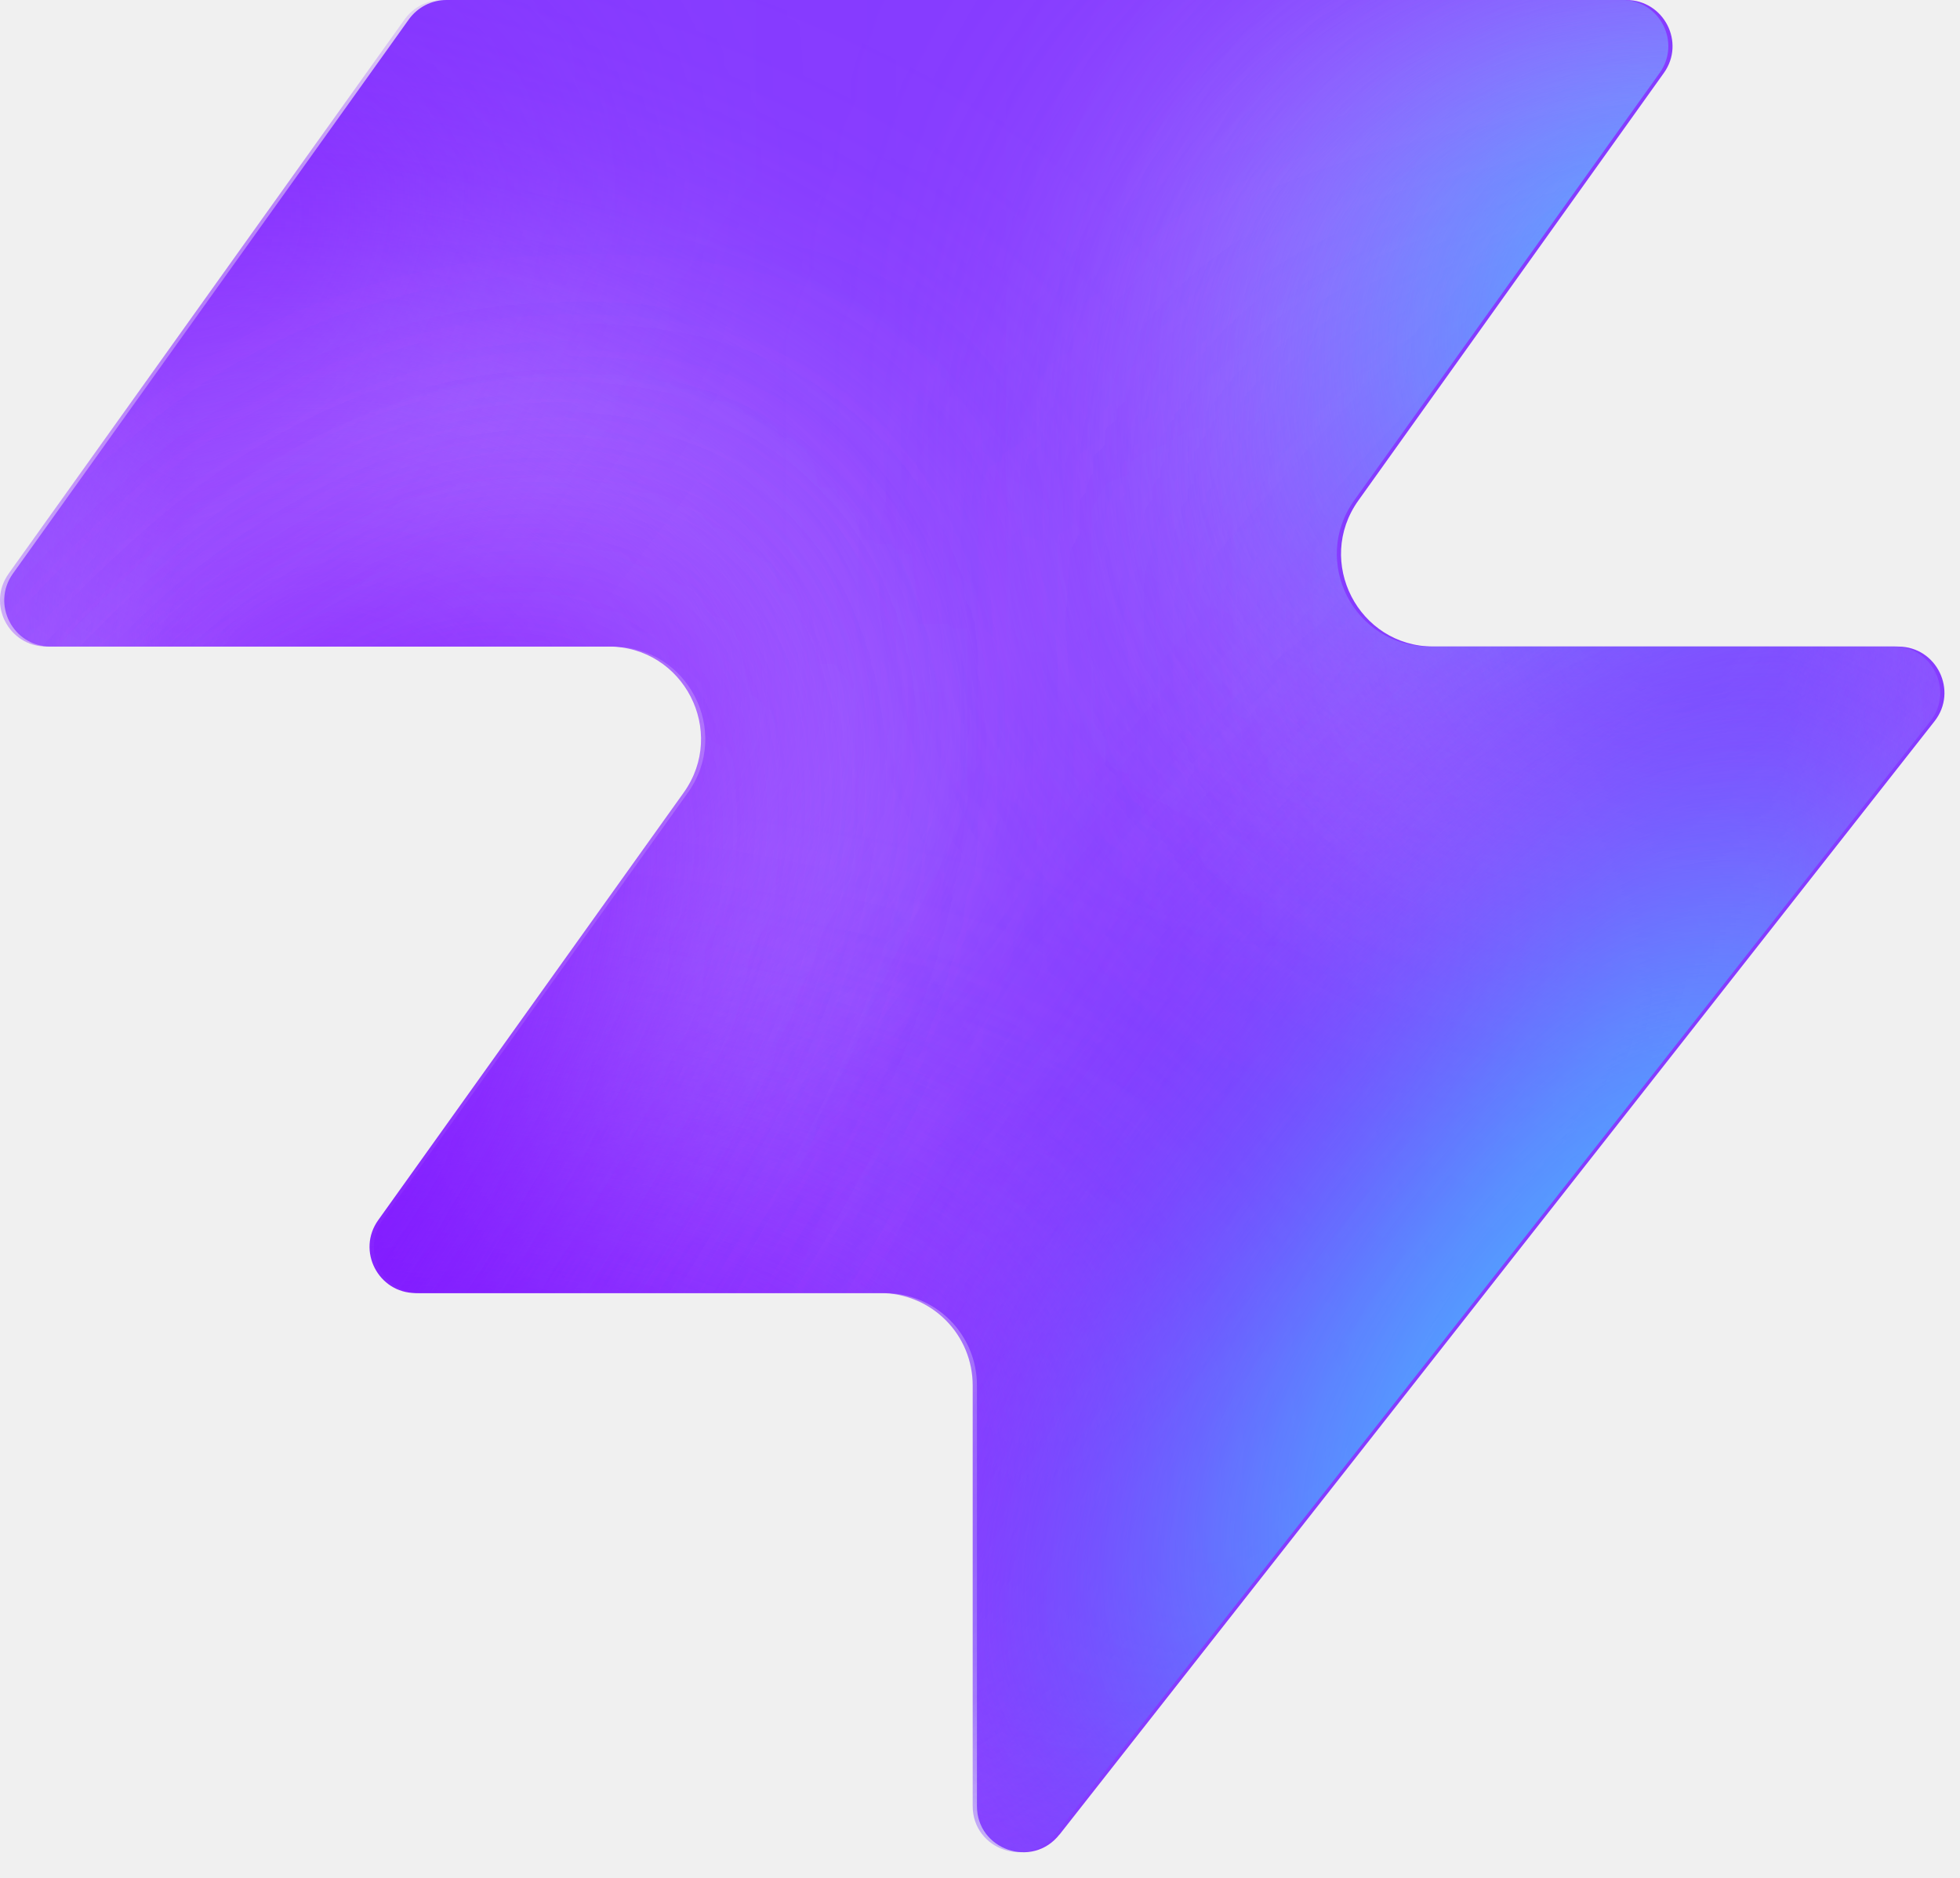
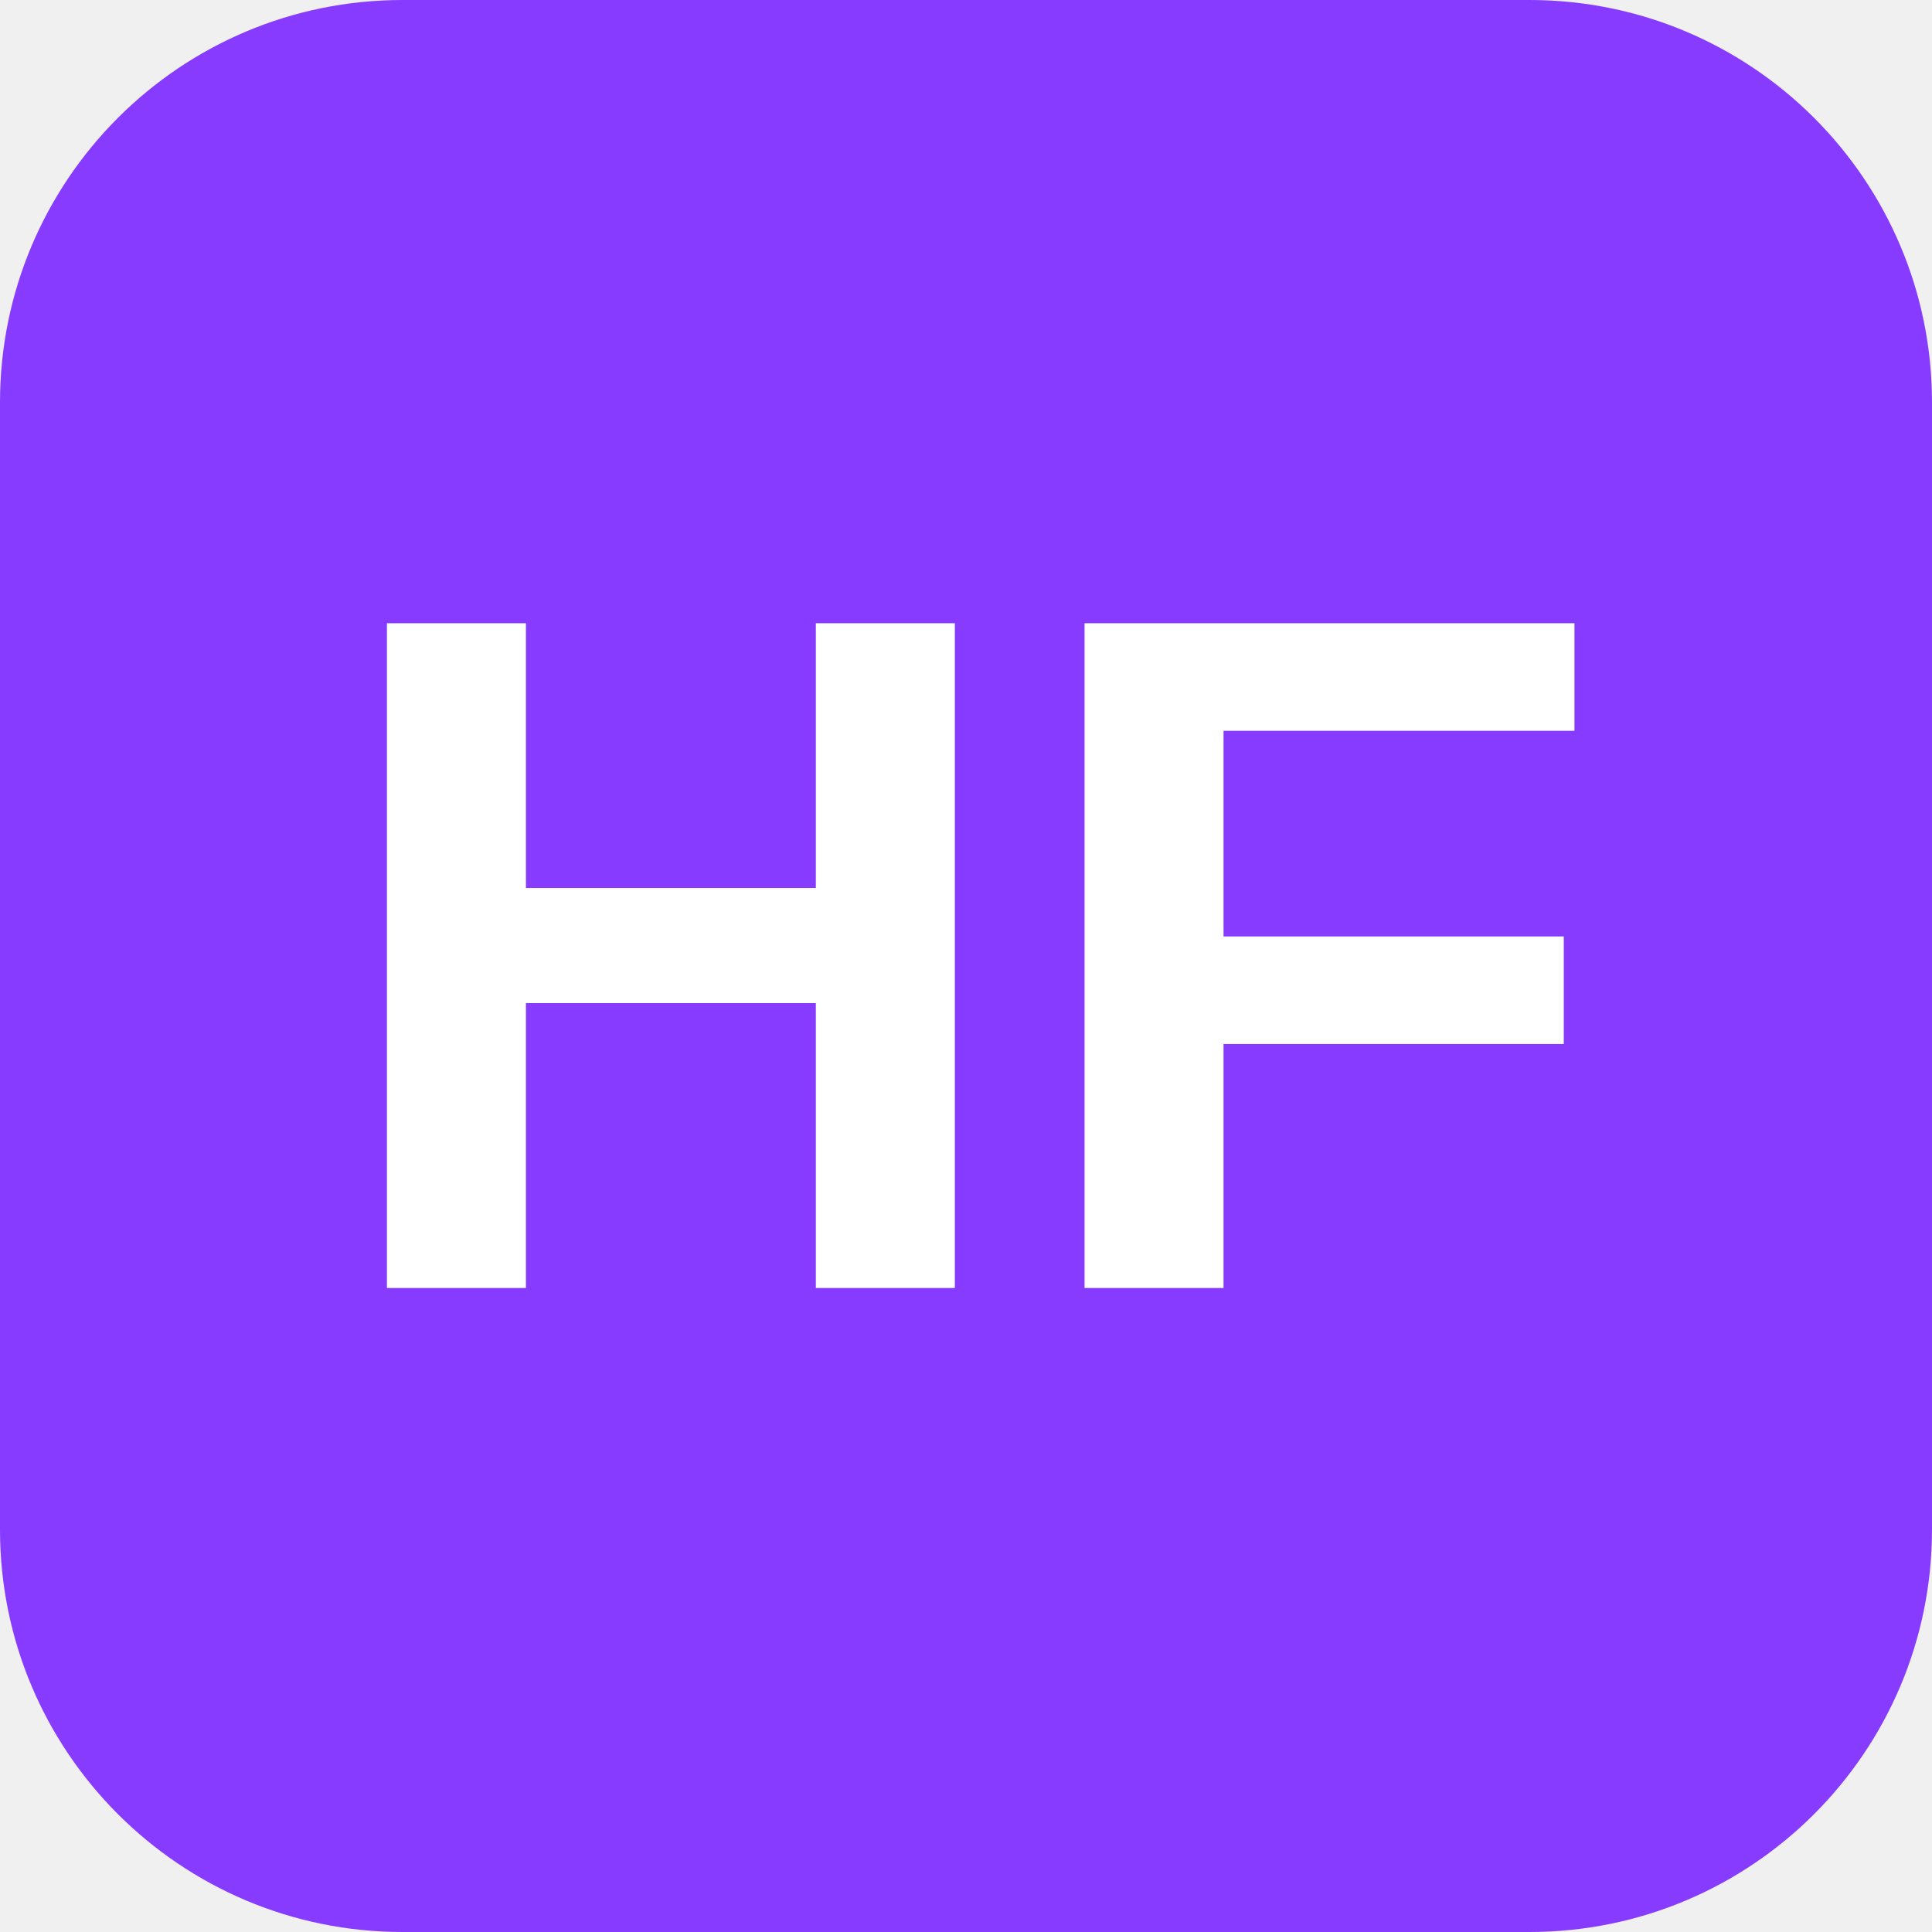
- <svg xmlns="http://www.w3.org/2000/svg" width="48" height="46" fill="none" viewBox="0 0 48 46">
-   <path fill="#863bff" d="M25.946 44.938c-.664.845-2.021.375-2.021-.698V33.937a2.26 2.26 0 0 0-2.262-2.262H10.287c-.92 0-1.456-1.04-.92-1.788l7.48-10.471c1.07-1.497 0-3.578-1.842-3.578H1.237c-.92 0-1.456-1.04-.92-1.788L10.013.474c.214-.297.556-.474.92-.474h28.894c.92 0 1.456 1.04.92 1.788l-7.48 10.471c-1.07 1.498 0 3.579 1.842 3.579h11.377c.943 0 1.473 1.088.89 1.83L25.947 44.94z" style="fill:#863bff;fill:color(display-p3 .525 .23 1);fill-opacity:1" />
-   <mask id="a" width="48" height="46" x="0" y="0" maskUnits="userSpaceOnUse" style="mask-type:alpha">
-     <path fill="#000" d="M25.842 44.938c-.664.844-2.021.375-2.021-.698V33.937a2.26 2.26 0 0 0-2.262-2.262H10.183c-.92 0-1.456-1.04-.92-1.788l7.48-10.471c1.07-1.498 0-3.579-1.842-3.579H1.133c-.92 0-1.456-1.04-.92-1.787L9.91.473c.214-.297.556-.474.92-.474h28.894c.92 0 1.456 1.04.92 1.788l-7.48 10.471c-1.07 1.498 0 3.578 1.842 3.578h11.377c.943 0 1.473 1.088.89 1.832L25.843 44.94z" style="fill:#000;fill-opacity:1" />
-   </mask>
-   <g mask="url(#a)">
-     <g filter="url(#b)">
-       <ellipse cx="5.508" cy="14.704" fill="#ede6ff" rx="5.508" ry="14.704" style="fill:#ede6ff;fill:color(display-p3 .927 .903 1);fill-opacity:1" transform="matrix(.00324 1 1 -.00324 -4.47 31.516)" />
-     </g>
-     <g filter="url(#c)">
-       <ellipse cx="10.399" cy="29.851" fill="#ede6ff" rx="10.399" ry="29.851" style="fill:#ede6ff;fill:color(display-p3 .927 .903 1);fill-opacity:1" transform="matrix(.00324 1 1 -.00324 -39.328 7.883)" />
-     </g>
-     <g filter="url(#d)">
-       <ellipse cx="5.508" cy="30.487" fill="#7e14ff" rx="5.508" ry="30.487" style="fill:#7e14ff;fill:color(display-p3 .492 .077 1);fill-opacity:1" transform="rotate(89.814 -25.913 -14.639)scale(1 -1)" />
-     </g>
-     <g filter="url(#e)">
-       <ellipse cx="5.508" cy="30.599" fill="#7e14ff" rx="5.508" ry="30.599" style="fill:#7e14ff;fill:color(display-p3 .492 .077 1);fill-opacity:1" transform="rotate(89.814 -32.644 -3.334)scale(1 -1)" />
-     </g>
-     <g filter="url(#f)">
-       <ellipse cx="5.508" cy="30.599" fill="#7e14ff" rx="5.508" ry="30.599" style="fill:#7e14ff;fill:color(display-p3 .492 .077 1);fill-opacity:1" transform="matrix(.00324 1 1 -.00324 -34.34 30.47)" />
-     </g>
-     <g filter="url(#g)">
-       <ellipse cx="14.072" cy="22.078" fill="#ede6ff" rx="14.072" ry="22.078" style="fill:#ede6ff;fill:color(display-p3 .927 .903 1);fill-opacity:1" transform="rotate(93.35 24.506 48.493)scale(-1 1)" />
-     </g>
-     <g filter="url(#h)">
-       <ellipse cx="3.47" cy="21.501" fill="#7e14ff" rx="3.47" ry="21.501" style="fill:#7e14ff;fill:color(display-p3 .492 .077 1);fill-opacity:1" transform="rotate(89.009 28.708 47.59)scale(-1 1)" />
-     </g>
-     <g filter="url(#i)">
-       <ellipse cx="3.47" cy="21.501" fill="#7e14ff" rx="3.47" ry="21.501" style="fill:#7e14ff;fill:color(display-p3 .492 .077 1);fill-opacity:1" transform="rotate(89.009 28.708 47.59)scale(-1 1)" />
-     </g>
-     <g filter="url(#j)">
-       <ellipse cx=".387" cy="8.972" fill="#7e14ff" rx="4.407" ry="29.108" style="fill:#7e14ff;fill:color(display-p3 .492 .077 1);fill-opacity:1" transform="rotate(39.51 .387 8.972)" />
-     </g>
-     <g filter="url(#k)">
-       <ellipse cx="47.523" cy="-6.092" fill="#7e14ff" rx="4.407" ry="29.108" style="fill:#7e14ff;fill:color(display-p3 .492 .077 1);fill-opacity:1" transform="rotate(37.892 47.523 -6.092)" />
-     </g>
-     <g filter="url(#l)">
-       <ellipse cx="41.412" cy="6.333" fill="#47bfff" rx="5.971" ry="9.665" style="fill:#47bfff;fill:color(display-p3 .28 .748 1);fill-opacity:1" transform="rotate(37.892 41.412 6.333)" />
-     </g>
-     <g filter="url(#m)">
-       <ellipse cx="-1.879" cy="38.332" fill="#7e14ff" rx="4.407" ry="29.108" style="fill:#7e14ff;fill:color(display-p3 .492 .077 1);fill-opacity:1" transform="rotate(37.892 -1.88 38.332)" />
-     </g>
-     <g filter="url(#n)">
-       <ellipse cx="-1.879" cy="38.332" fill="#7e14ff" rx="4.407" ry="29.108" style="fill:#7e14ff;fill:color(display-p3 .492 .077 1);fill-opacity:1" transform="rotate(37.892 -1.88 38.332)" />
-     </g>
-     <g filter="url(#o)">
-       <ellipse cx="35.651" cy="29.907" fill="#7e14ff" rx="4.407" ry="29.108" style="fill:#7e14ff;fill:color(display-p3 .492 .077 1);fill-opacity:1" transform="rotate(37.892 35.651 29.907)" />
-     </g>
-     <g filter="url(#p)">
-       <ellipse cx="38.418" cy="32.4" fill="#47bfff" rx="5.971" ry="15.297" style="fill:#47bfff;fill:color(display-p3 .28 .748 1);fill-opacity:1" transform="rotate(37.892 38.418 32.4)" />
-     </g>
-   </g>
-   <defs>
-     <filter id="b" width="60.045" height="41.654" x="-19.77" y="16.149" color-interpolation-filters="sRGB" filterUnits="userSpaceOnUse">
-       <feFlood flood-opacity="0" result="BackgroundImageFix" />
-       <feBlend in="SourceGraphic" in2="BackgroundImageFix" result="shape" />
-       <feGaussianBlur result="effect1_foregroundBlur_2002_17158" stdDeviation="7.659" />
-     </filter>
-     <filter id="c" width="90.34" height="51.437" x="-54.613" y="-7.533" color-interpolation-filters="sRGB" filterUnits="userSpaceOnUse">
-       <feFlood flood-opacity="0" result="BackgroundImageFix" />
-       <feBlend in="SourceGraphic" in2="BackgroundImageFix" result="shape" />
-       <feGaussianBlur result="effect1_foregroundBlur_2002_17158" stdDeviation="7.659" />
-     </filter>
-     <filter id="d" width="79.355" height="29.4" x="-49.64" y="2.03" color-interpolation-filters="sRGB" filterUnits="userSpaceOnUse">
-       <feFlood flood-opacity="0" result="BackgroundImageFix" />
-       <feBlend in="SourceGraphic" in2="BackgroundImageFix" result="shape" />
-       <feGaussianBlur result="effect1_foregroundBlur_2002_17158" stdDeviation="4.596" />
-     </filter>
-     <filter id="e" width="79.579" height="29.4" x="-45.045" y="20.029" color-interpolation-filters="sRGB" filterUnits="userSpaceOnUse">
-       <feFlood flood-opacity="0" result="BackgroundImageFix" />
-       <feBlend in="SourceGraphic" in2="BackgroundImageFix" result="shape" />
-       <feGaussianBlur result="effect1_foregroundBlur_2002_17158" stdDeviation="4.596" />
-     </filter>
-     <filter id="f" width="79.579" height="29.4" x="-43.513" y="21.178" color-interpolation-filters="sRGB" filterUnits="userSpaceOnUse">
-       <feFlood flood-opacity="0" result="BackgroundImageFix" />
-       <feBlend in="SourceGraphic" in2="BackgroundImageFix" result="shape" />
-       <feGaussianBlur result="effect1_foregroundBlur_2002_17158" stdDeviation="4.596" />
-     </filter>
-     <filter id="g" width="74.749" height="58.852" x="15.756" y="-17.901" color-interpolation-filters="sRGB" filterUnits="userSpaceOnUse">
-       <feFlood flood-opacity="0" result="BackgroundImageFix" />
-       <feBlend in="SourceGraphic" in2="BackgroundImageFix" result="shape" />
-       <feGaussianBlur result="effect1_foregroundBlur_2002_17158" stdDeviation="7.659" />
-     </filter>
-     <filter id="h" width="61.377" height="25.362" x="23.548" y="2.284" color-interpolation-filters="sRGB" filterUnits="userSpaceOnUse">
-       <feFlood flood-opacity="0" result="BackgroundImageFix" />
-       <feBlend in="SourceGraphic" in2="BackgroundImageFix" result="shape" />
-       <feGaussianBlur result="effect1_foregroundBlur_2002_17158" stdDeviation="4.596" />
-     </filter>
-     <filter id="i" width="61.377" height="25.362" x="23.548" y="2.284" color-interpolation-filters="sRGB" filterUnits="userSpaceOnUse">
-       <feFlood flood-opacity="0" result="BackgroundImageFix" />
-       <feBlend in="SourceGraphic" in2="BackgroundImageFix" result="shape" />
-       <feGaussianBlur result="effect1_foregroundBlur_2002_17158" stdDeviation="4.596" />
-     </filter>
-     <filter id="j" width="56.045" height="63.649" x="-27.636" y="-22.853" color-interpolation-filters="sRGB" filterUnits="userSpaceOnUse">
-       <feFlood flood-opacity="0" result="BackgroundImageFix" />
-       <feBlend in="SourceGraphic" in2="BackgroundImageFix" result="shape" />
-       <feGaussianBlur result="effect1_foregroundBlur_2002_17158" stdDeviation="4.596" />
-     </filter>
-     <filter id="k" width="54.814" height="64.646" x="20.116" y="-38.415" color-interpolation-filters="sRGB" filterUnits="userSpaceOnUse">
-       <feFlood flood-opacity="0" result="BackgroundImageFix" />
-       <feBlend in="SourceGraphic" in2="BackgroundImageFix" result="shape" />
-       <feGaussianBlur result="effect1_foregroundBlur_2002_17158" stdDeviation="4.596" />
-     </filter>
-     <filter id="l" width="33.541" height="35.313" x="24.641" y="-11.323" color-interpolation-filters="sRGB" filterUnits="userSpaceOnUse">
-       <feFlood flood-opacity="0" result="BackgroundImageFix" />
-       <feBlend in="SourceGraphic" in2="BackgroundImageFix" result="shape" />
-       <feGaussianBlur result="effect1_foregroundBlur_2002_17158" stdDeviation="4.596" />
-     </filter>
-     <filter id="m" width="54.814" height="64.646" x="-29.286" y="6.009" color-interpolation-filters="sRGB" filterUnits="userSpaceOnUse">
-       <feFlood flood-opacity="0" result="BackgroundImageFix" />
-       <feBlend in="SourceGraphic" in2="BackgroundImageFix" result="shape" />
-       <feGaussianBlur result="effect1_foregroundBlur_2002_17158" stdDeviation="4.596" />
-     </filter>
-     <filter id="n" width="54.814" height="64.646" x="-29.286" y="6.009" color-interpolation-filters="sRGB" filterUnits="userSpaceOnUse">
-       <feFlood flood-opacity="0" result="BackgroundImageFix" />
-       <feBlend in="SourceGraphic" in2="BackgroundImageFix" result="shape" />
-       <feGaussianBlur result="effect1_foregroundBlur_2002_17158" stdDeviation="4.596" />
-     </filter>
-     <filter id="o" width="54.814" height="64.646" x="8.244" y="-2.416" color-interpolation-filters="sRGB" filterUnits="userSpaceOnUse">
-       <feFlood flood-opacity="0" result="BackgroundImageFix" />
-       <feBlend in="SourceGraphic" in2="BackgroundImageFix" result="shape" />
-       <feGaussianBlur result="effect1_foregroundBlur_2002_17158" stdDeviation="4.596" />
-     </filter>
-     <filter id="p" width="39.409" height="43.623" x="18.713" y="10.588" color-interpolation-filters="sRGB" filterUnits="userSpaceOnUse">
-       <feFlood flood-opacity="0" result="BackgroundImageFix" />
-       <feBlend in="SourceGraphic" in2="BackgroundImageFix" result="shape" />
-       <feGaussianBlur result="effect1_foregroundBlur_2002_17158" stdDeviation="4.596" />
-     </filter>
-   </defs>
+ <svg xmlns="http://www.w3.org/2000/svg" viewBox="0 0 48 48">
+   <rect width="48" height="48" rx="10" fill="#863bff" />
+   <text x="24" y="32" text-anchor="middle" fill="white" font-size="24" font-weight="800" font-family="Arial">HF</text>
</svg>
